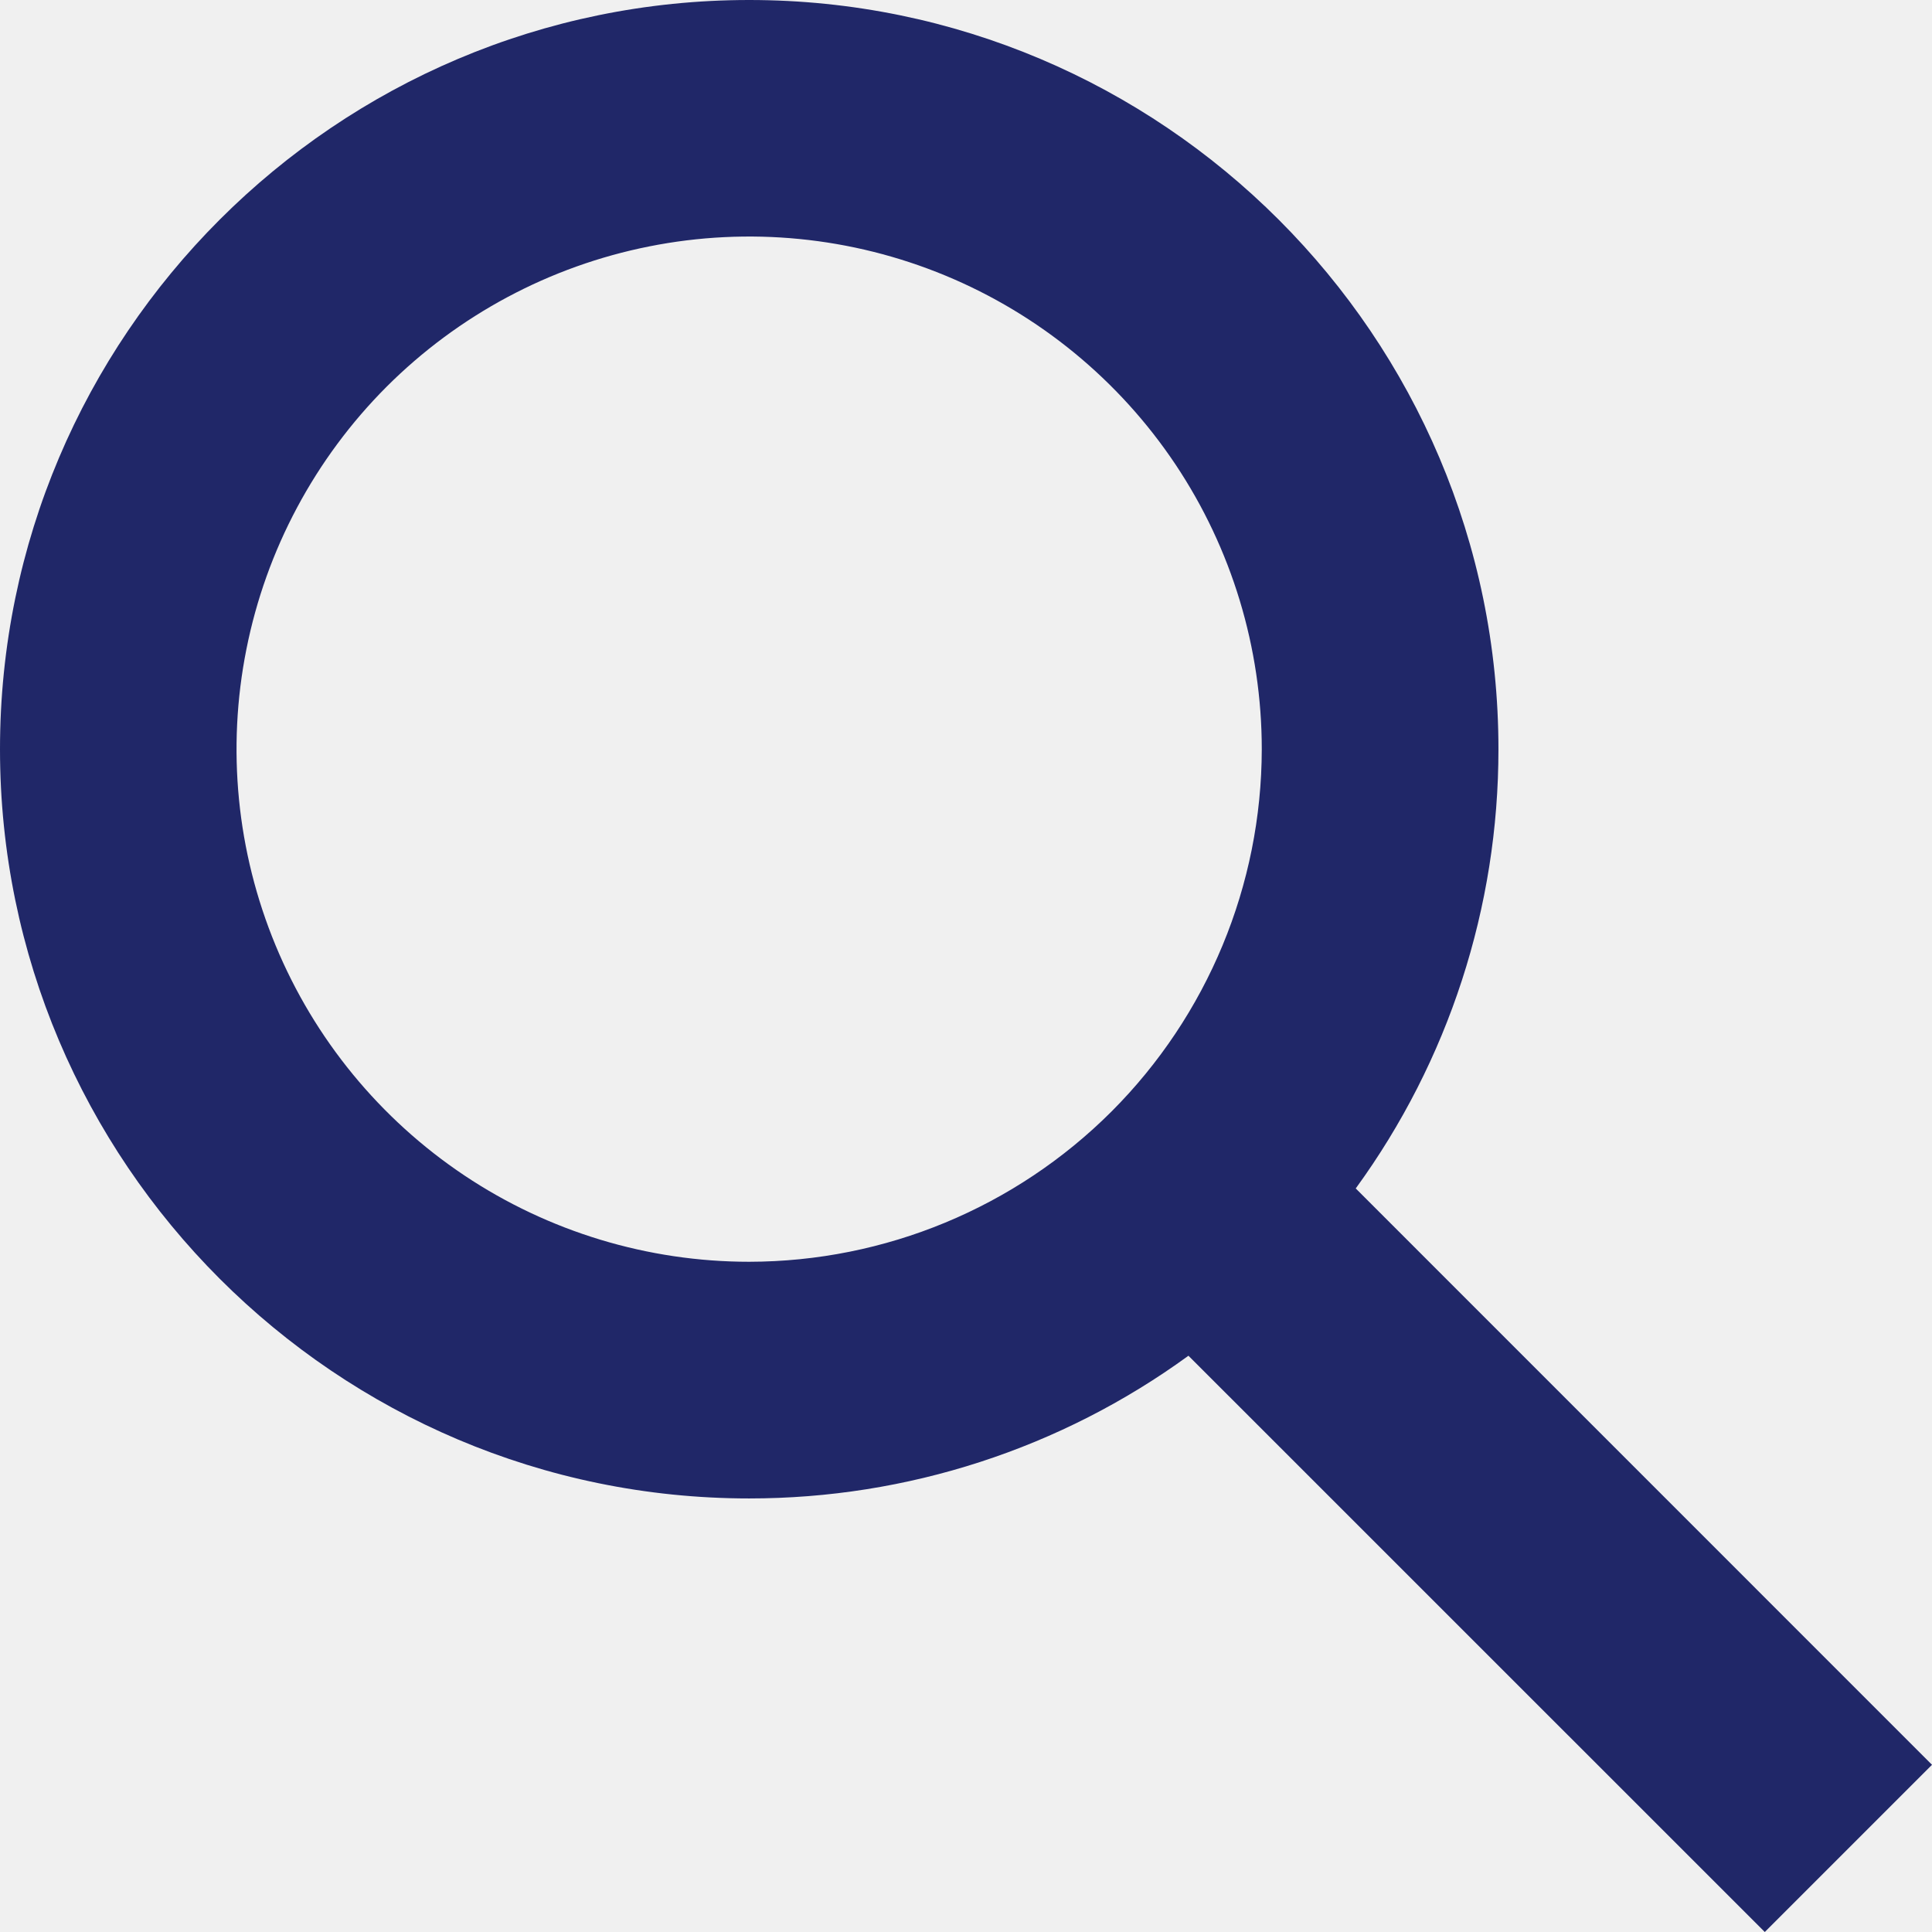
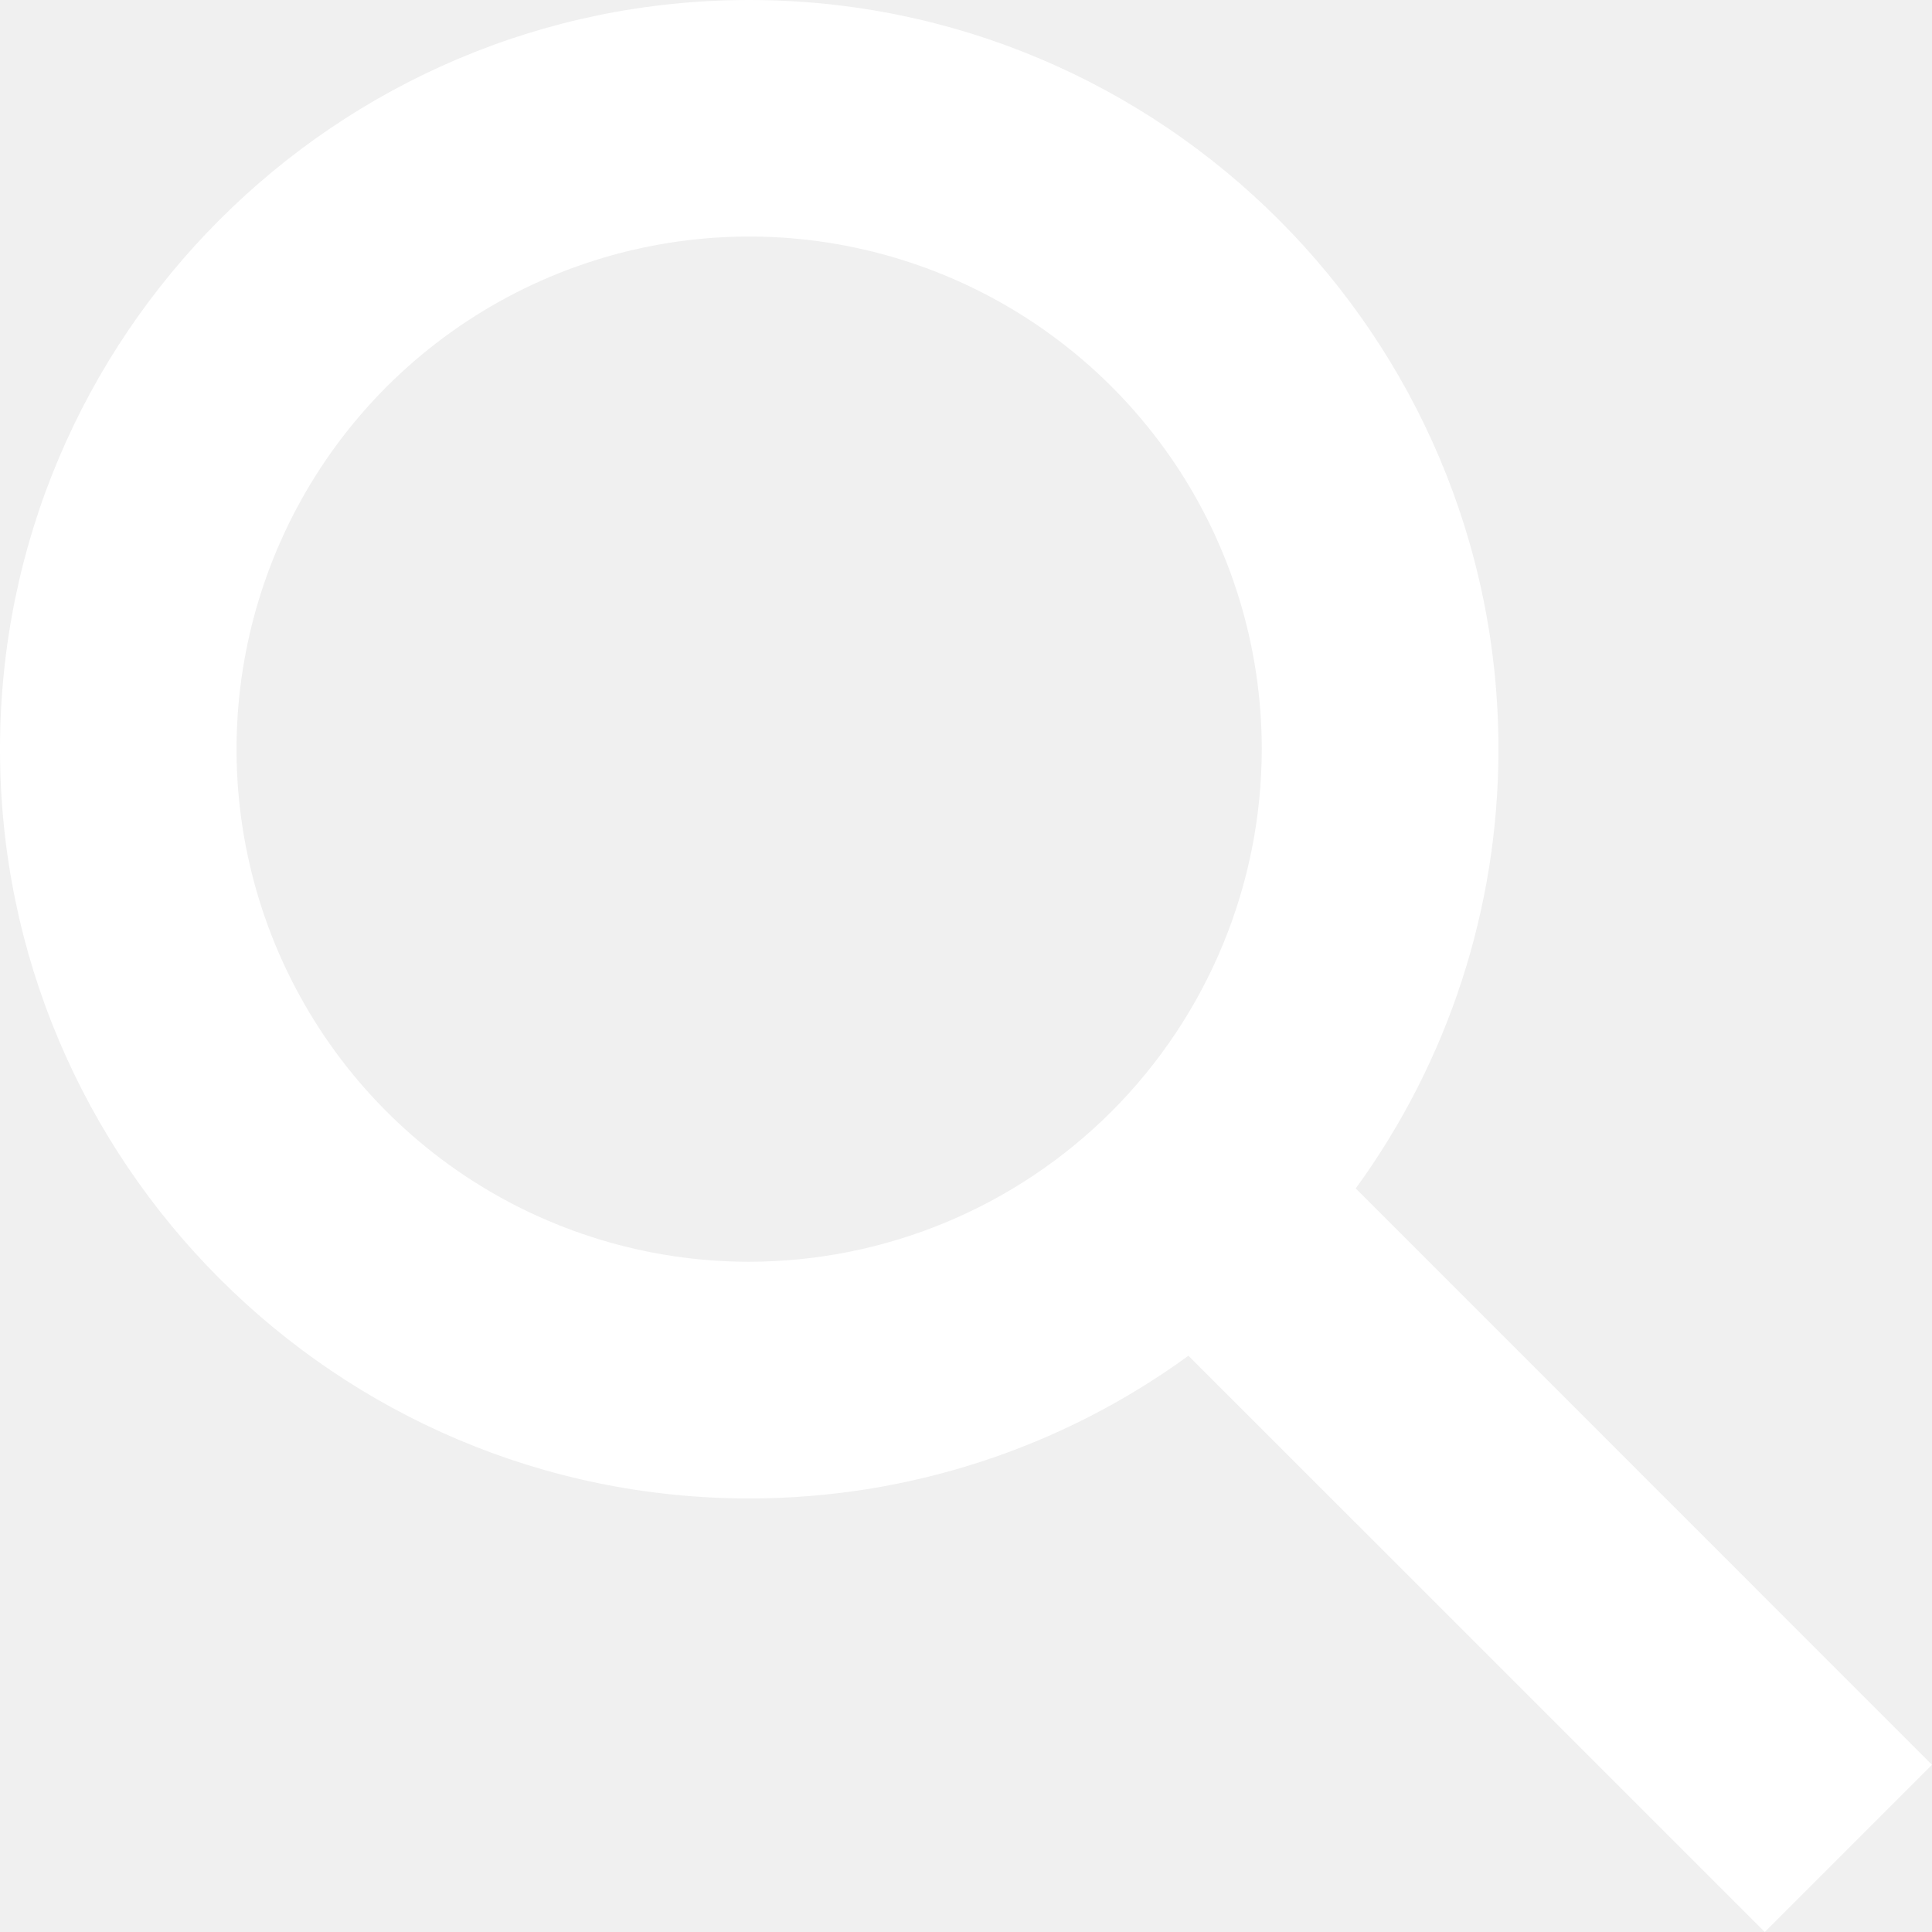
<svg xmlns="http://www.w3.org/2000/svg" width="22" height="22" viewBox="0 0 22 22" fill="none">
-   <path d="M22 20.096L15.438 13.533C16.496 12.08 17.064 10.329 17.063 8.531C17.063 3.827 13.235 0 8.531 0C3.827 0 0 3.827 0 8.531C0 13.235 3.827 17.063 8.531 17.063C10.329 17.064 12.08 16.496 13.533 15.438L20.096 22L22 20.096ZM8.531 14.368C7.377 14.368 6.248 14.026 5.288 13.385C4.328 12.743 3.58 11.832 3.138 10.765C2.696 9.698 2.58 8.525 2.806 7.392C3.031 6.26 3.587 5.22 4.403 4.403C5.22 3.587 6.26 3.031 7.392 2.806C8.525 2.58 9.698 2.696 10.765 3.138C11.832 3.58 12.743 4.328 13.385 5.288C14.026 6.248 14.368 7.377 14.368 8.531C14.366 10.079 13.751 11.562 12.657 12.657C11.562 13.751 10.079 14.366 8.531 14.368Z" fill="#202768" />
+   <path d="M22 20.096L15.438 13.533C16.496 12.08 17.064 10.329 17.063 8.531C17.063 3.827 13.235 0 8.531 0C3.827 0 0 3.827 0 8.531C0 13.235 3.827 17.063 8.531 17.063C10.329 17.064 12.08 16.496 13.533 15.438L20.096 22L22 20.096ZM8.531 14.368C7.377 14.368 6.248 14.026 5.288 13.385C4.328 12.743 3.58 11.832 3.138 10.765C2.696 9.698 2.58 8.525 2.806 7.392C3.031 6.26 3.587 5.22 4.403 4.403C5.22 3.587 6.26 3.031 7.392 2.806C8.525 2.58 9.698 2.696 10.765 3.138C11.832 3.58 12.743 4.328 13.385 5.288C14.026 6.248 14.368 7.377 14.368 8.531C14.366 10.079 13.751 11.562 12.657 12.657C11.562 13.751 10.079 14.366 8.531 14.368Z" fill="#FFFFFF" />
</svg>
